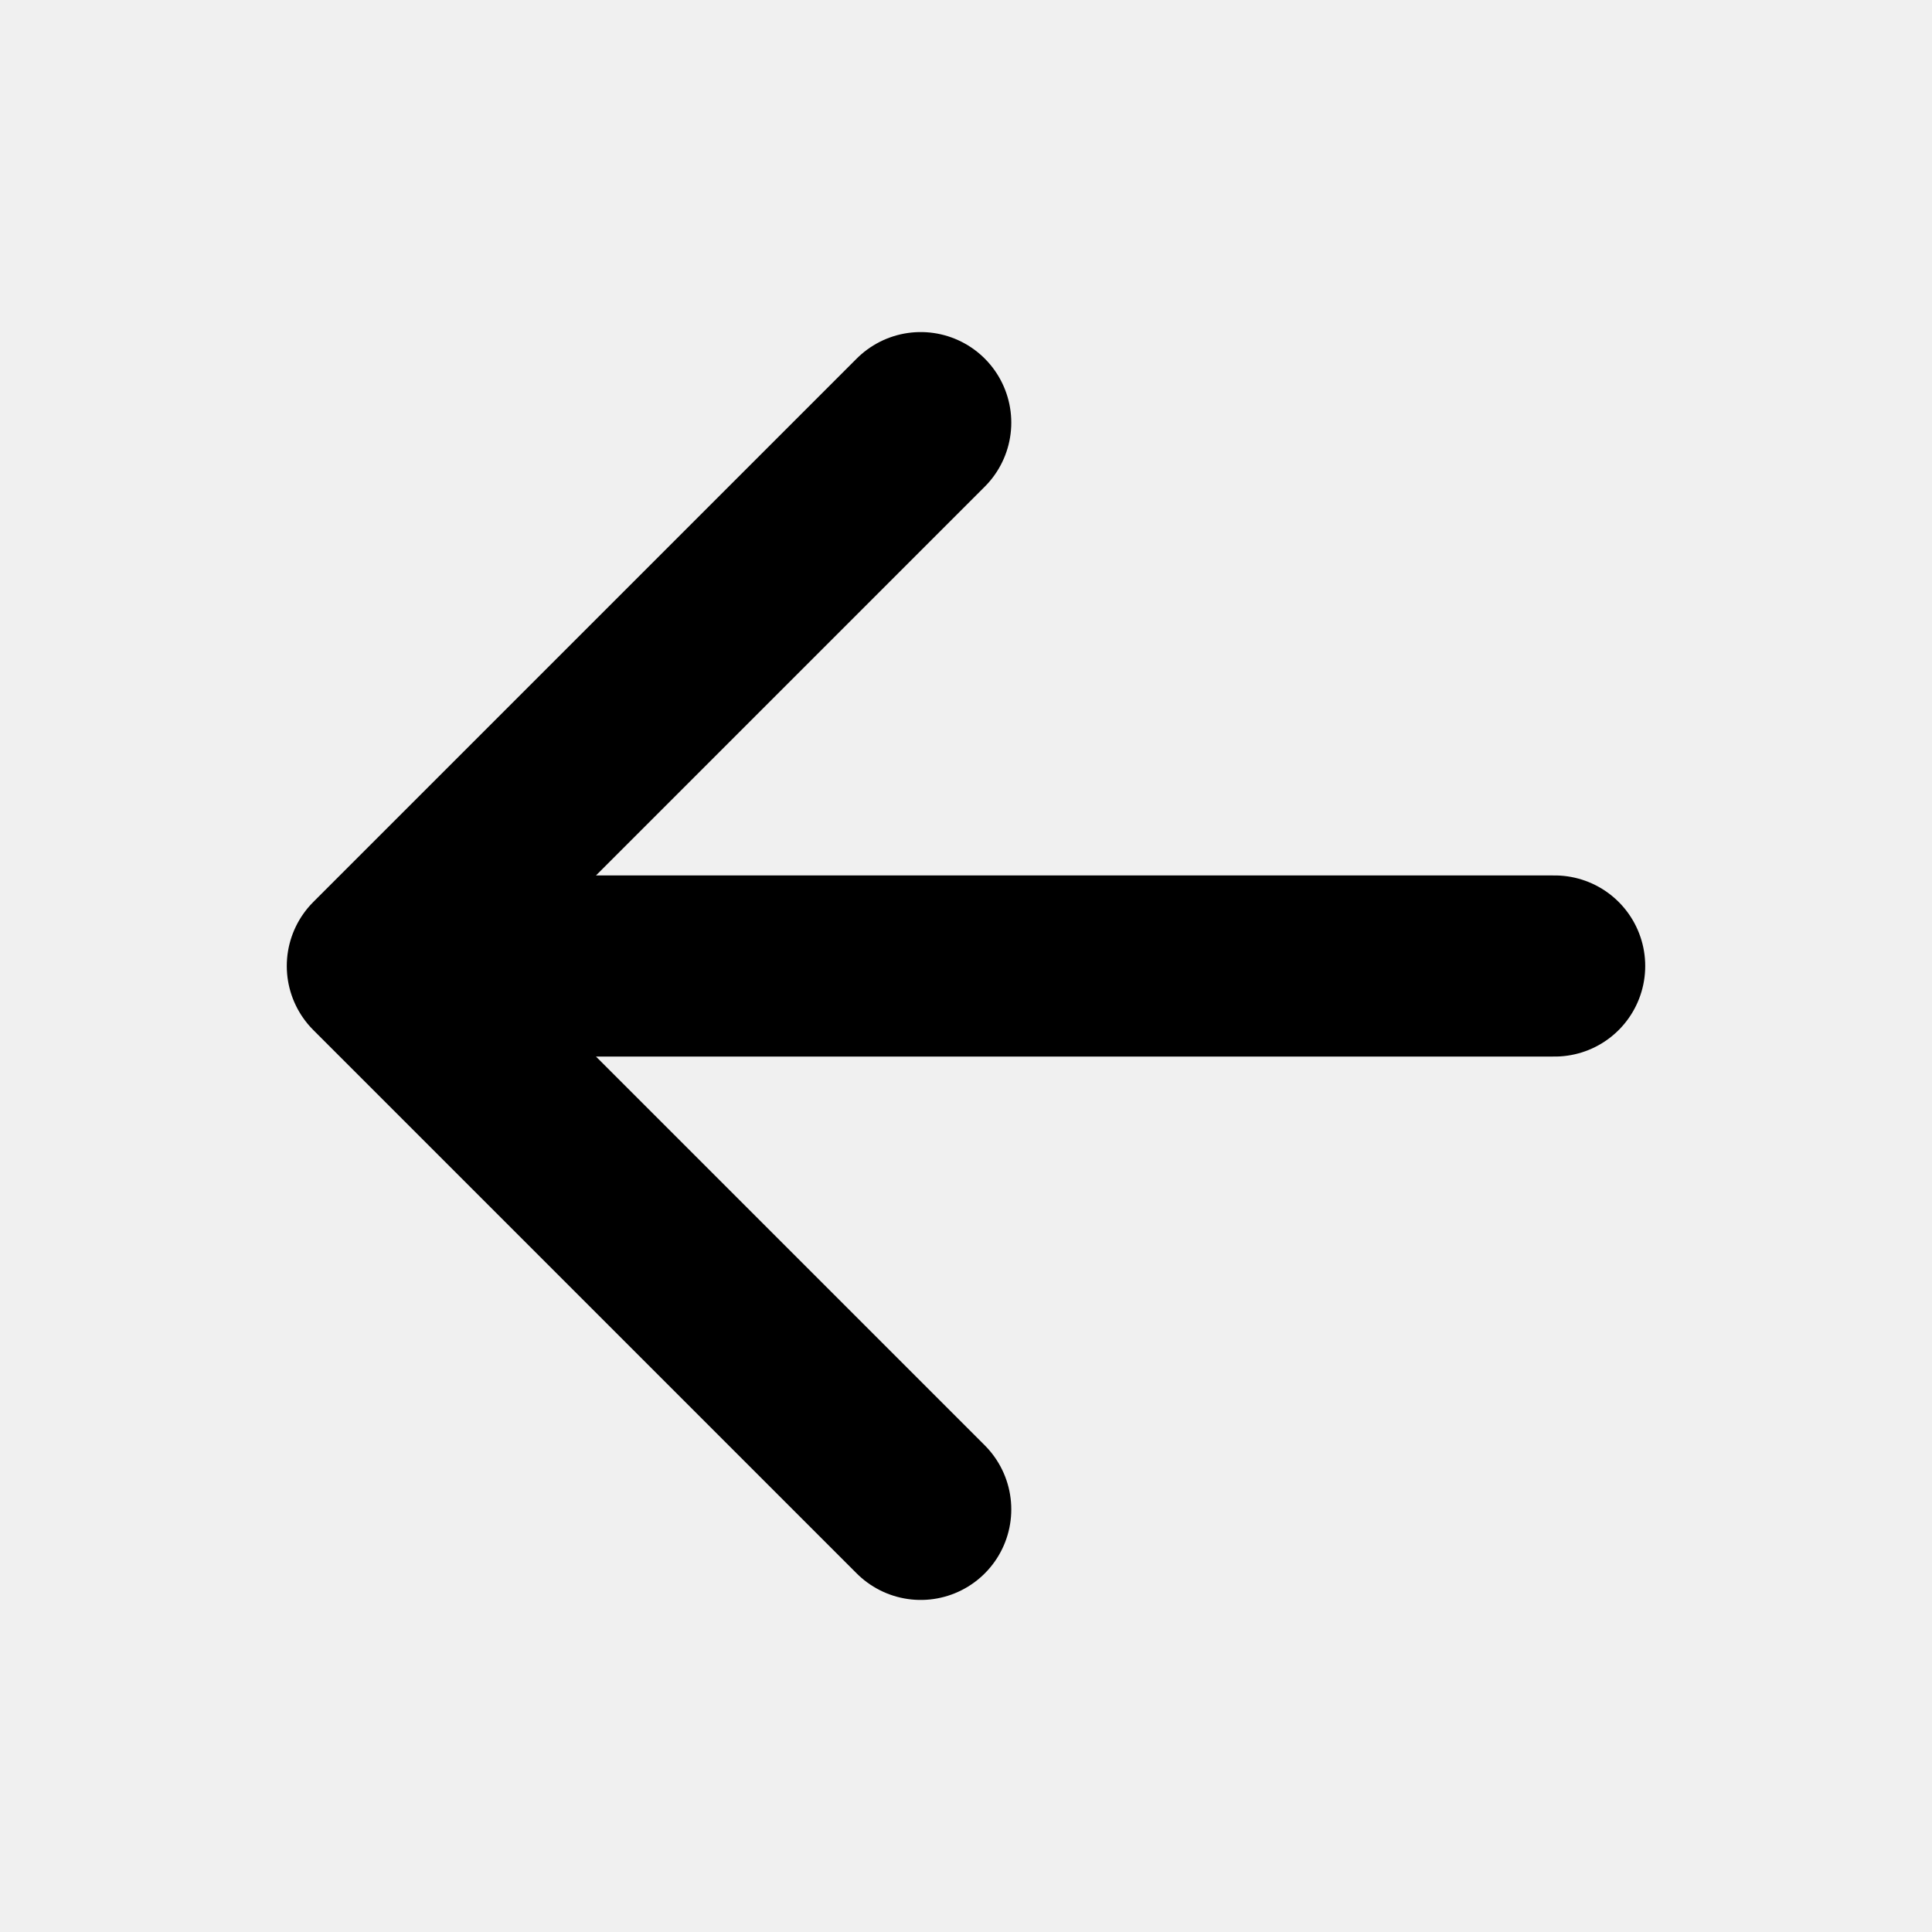
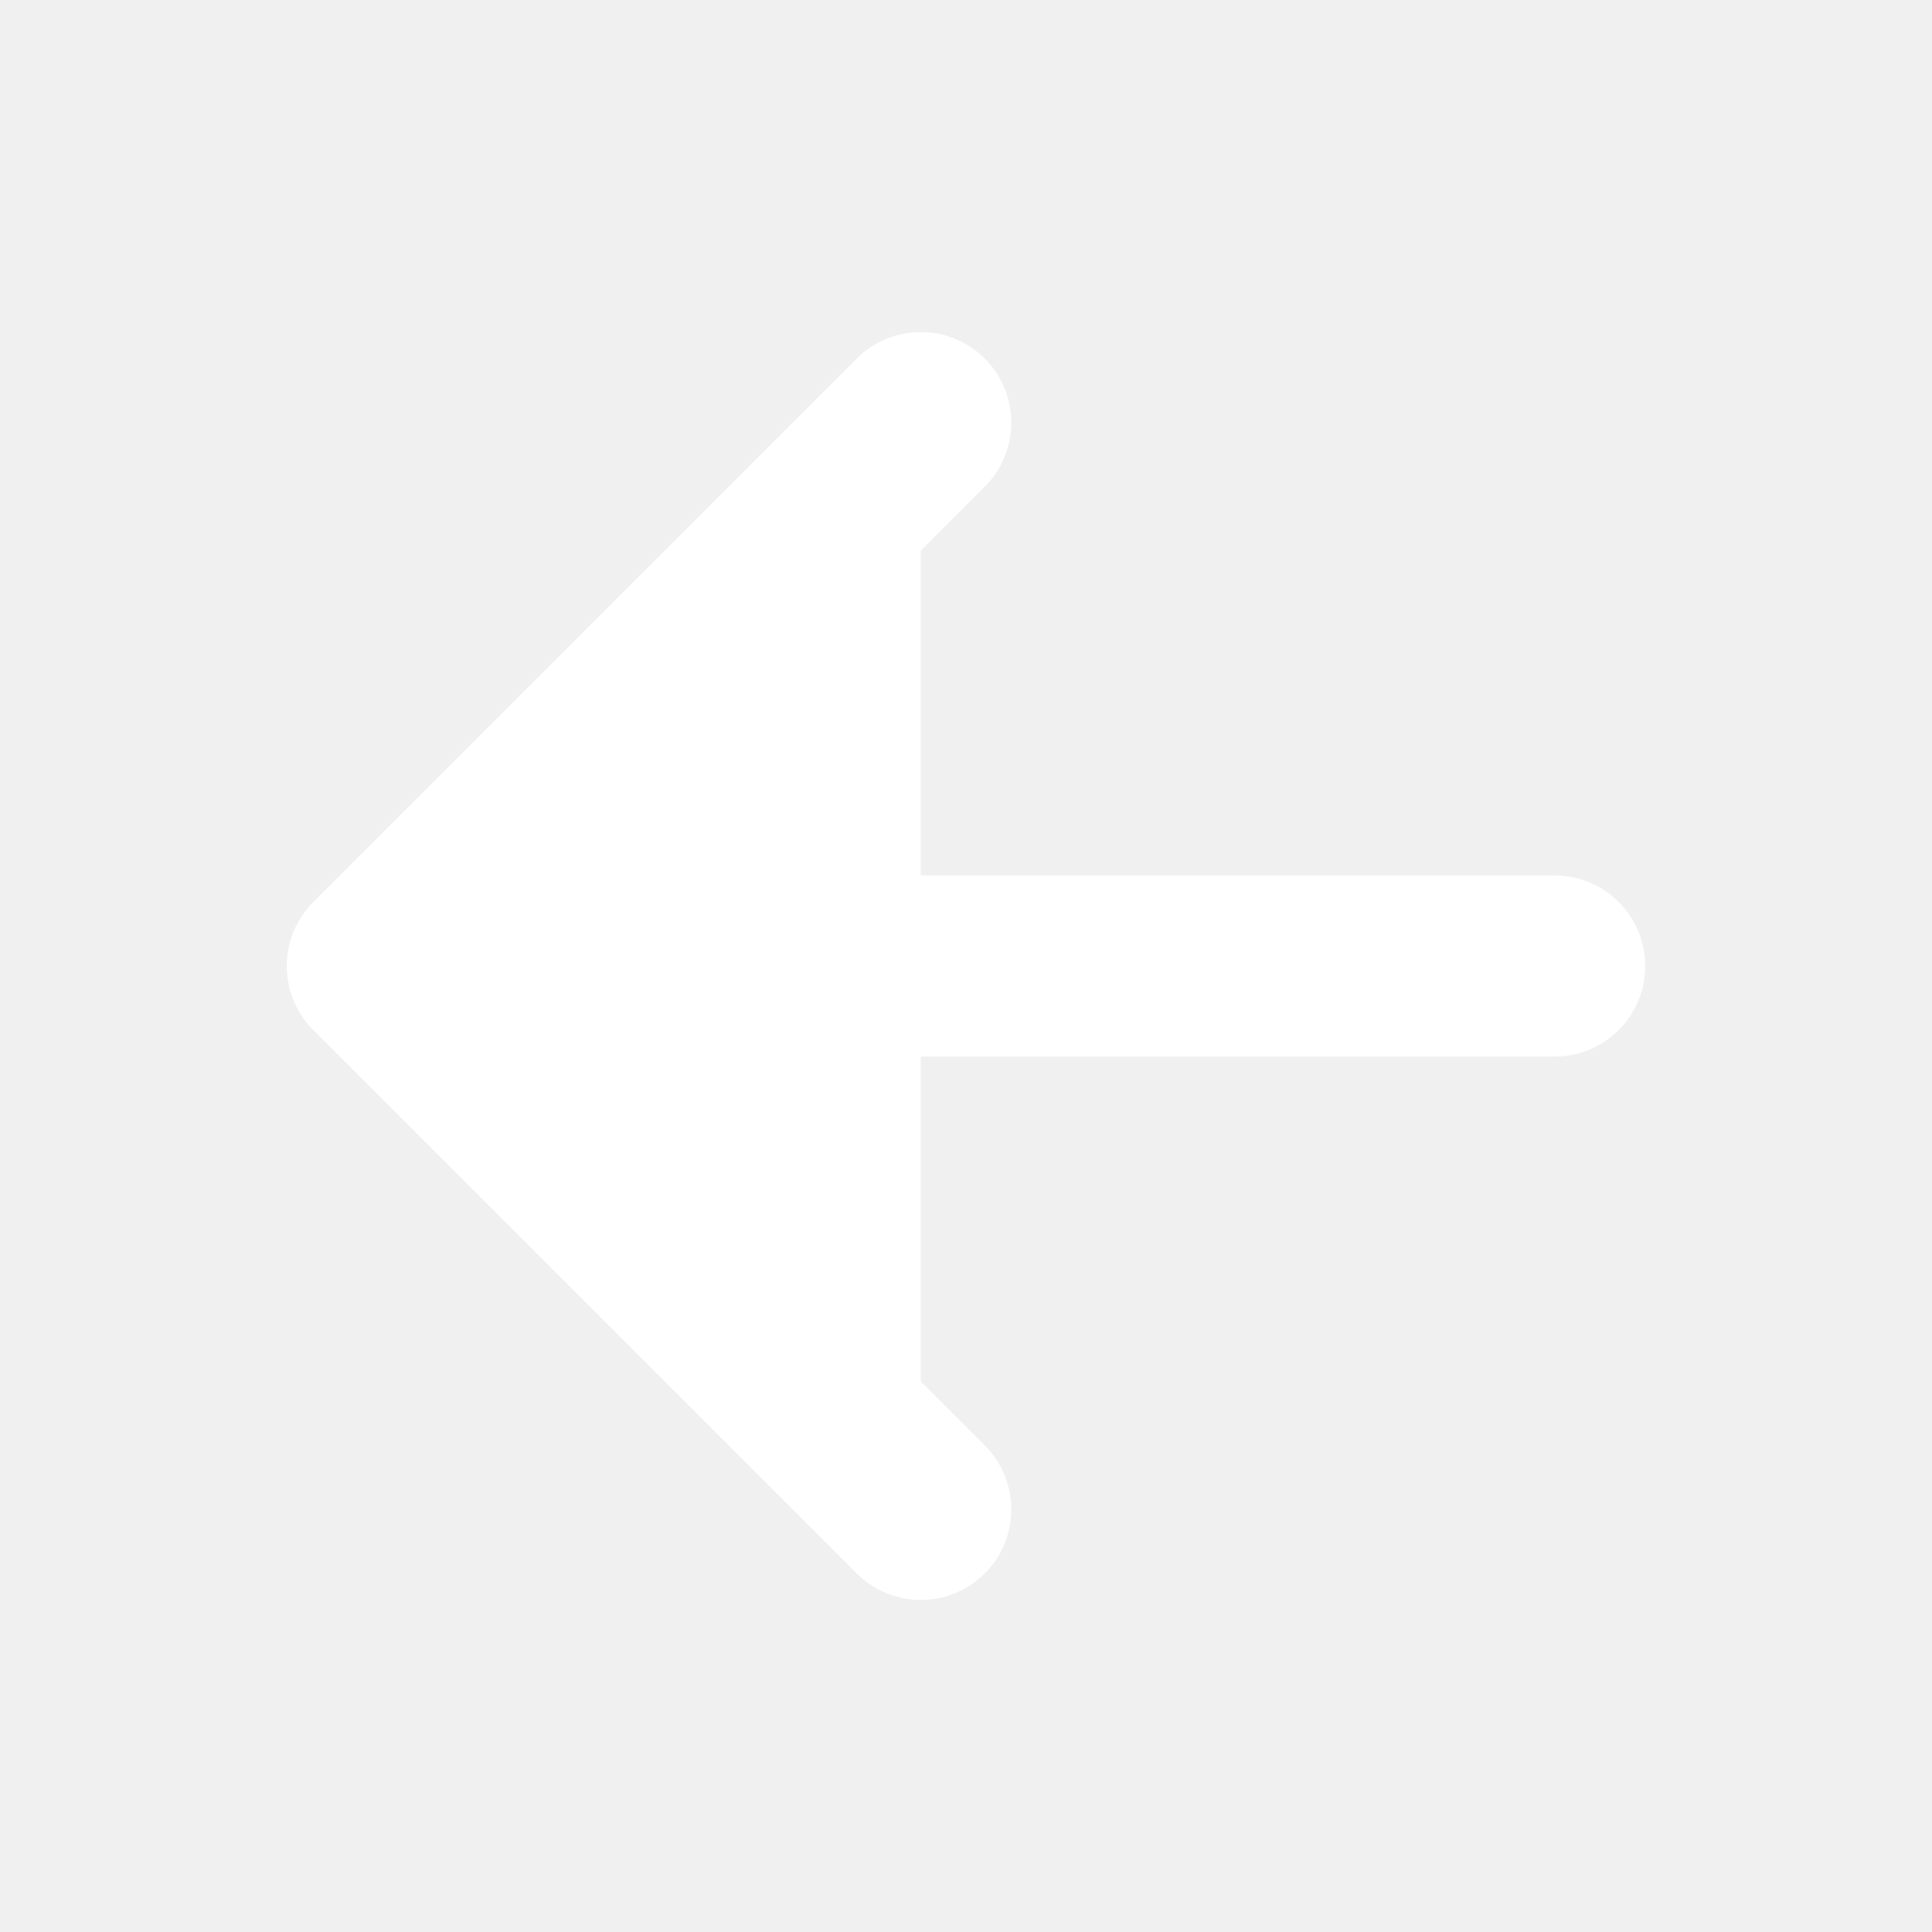
<svg xmlns="http://www.w3.org/2000/svg" class="ionicon" viewBox="0 0 512 512">
-   <path fill="none" stroke="currentColor" stroke-linecap="round" stroke-linejoin="round" stroke-width="48" d="M244 400L100 256l144-144M120 256h292" />
+   <path fill="#ffffff" stroke="#ffffff" stroke-linecap="round" stroke-linejoin="round" stroke-width="48" d="M244 400L100 256l144-144M120 256h292" />
</svg>
